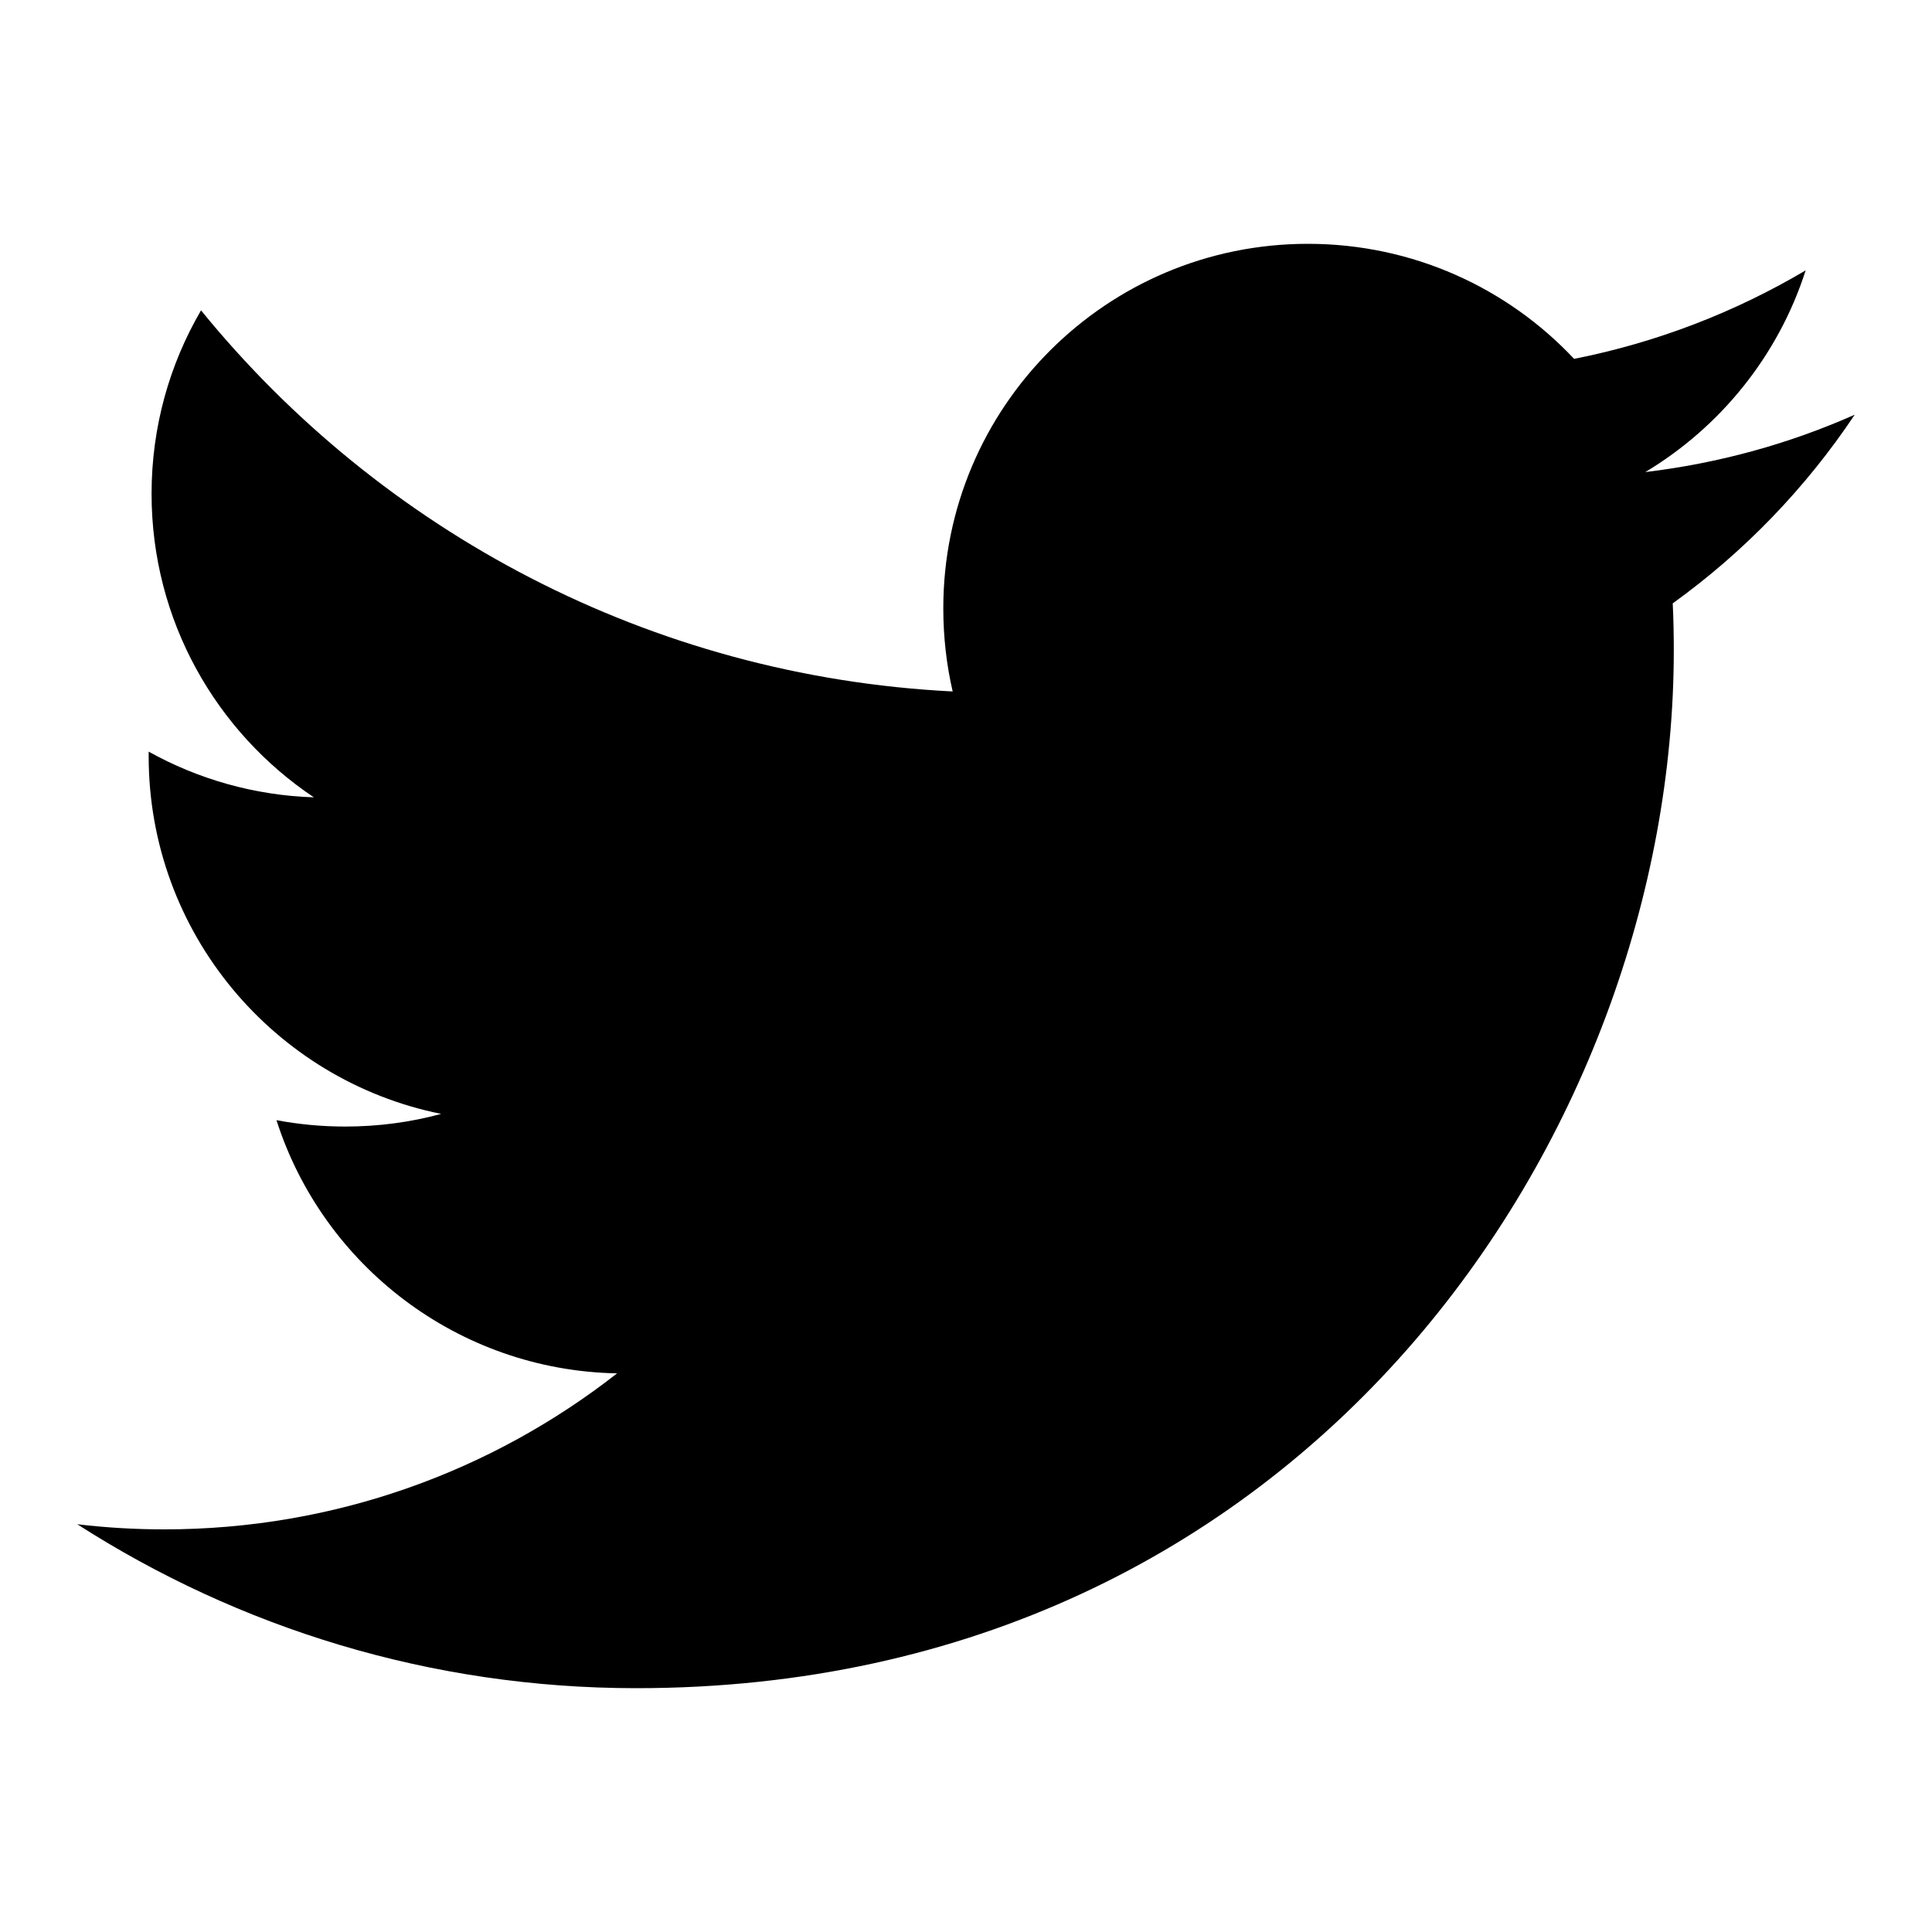
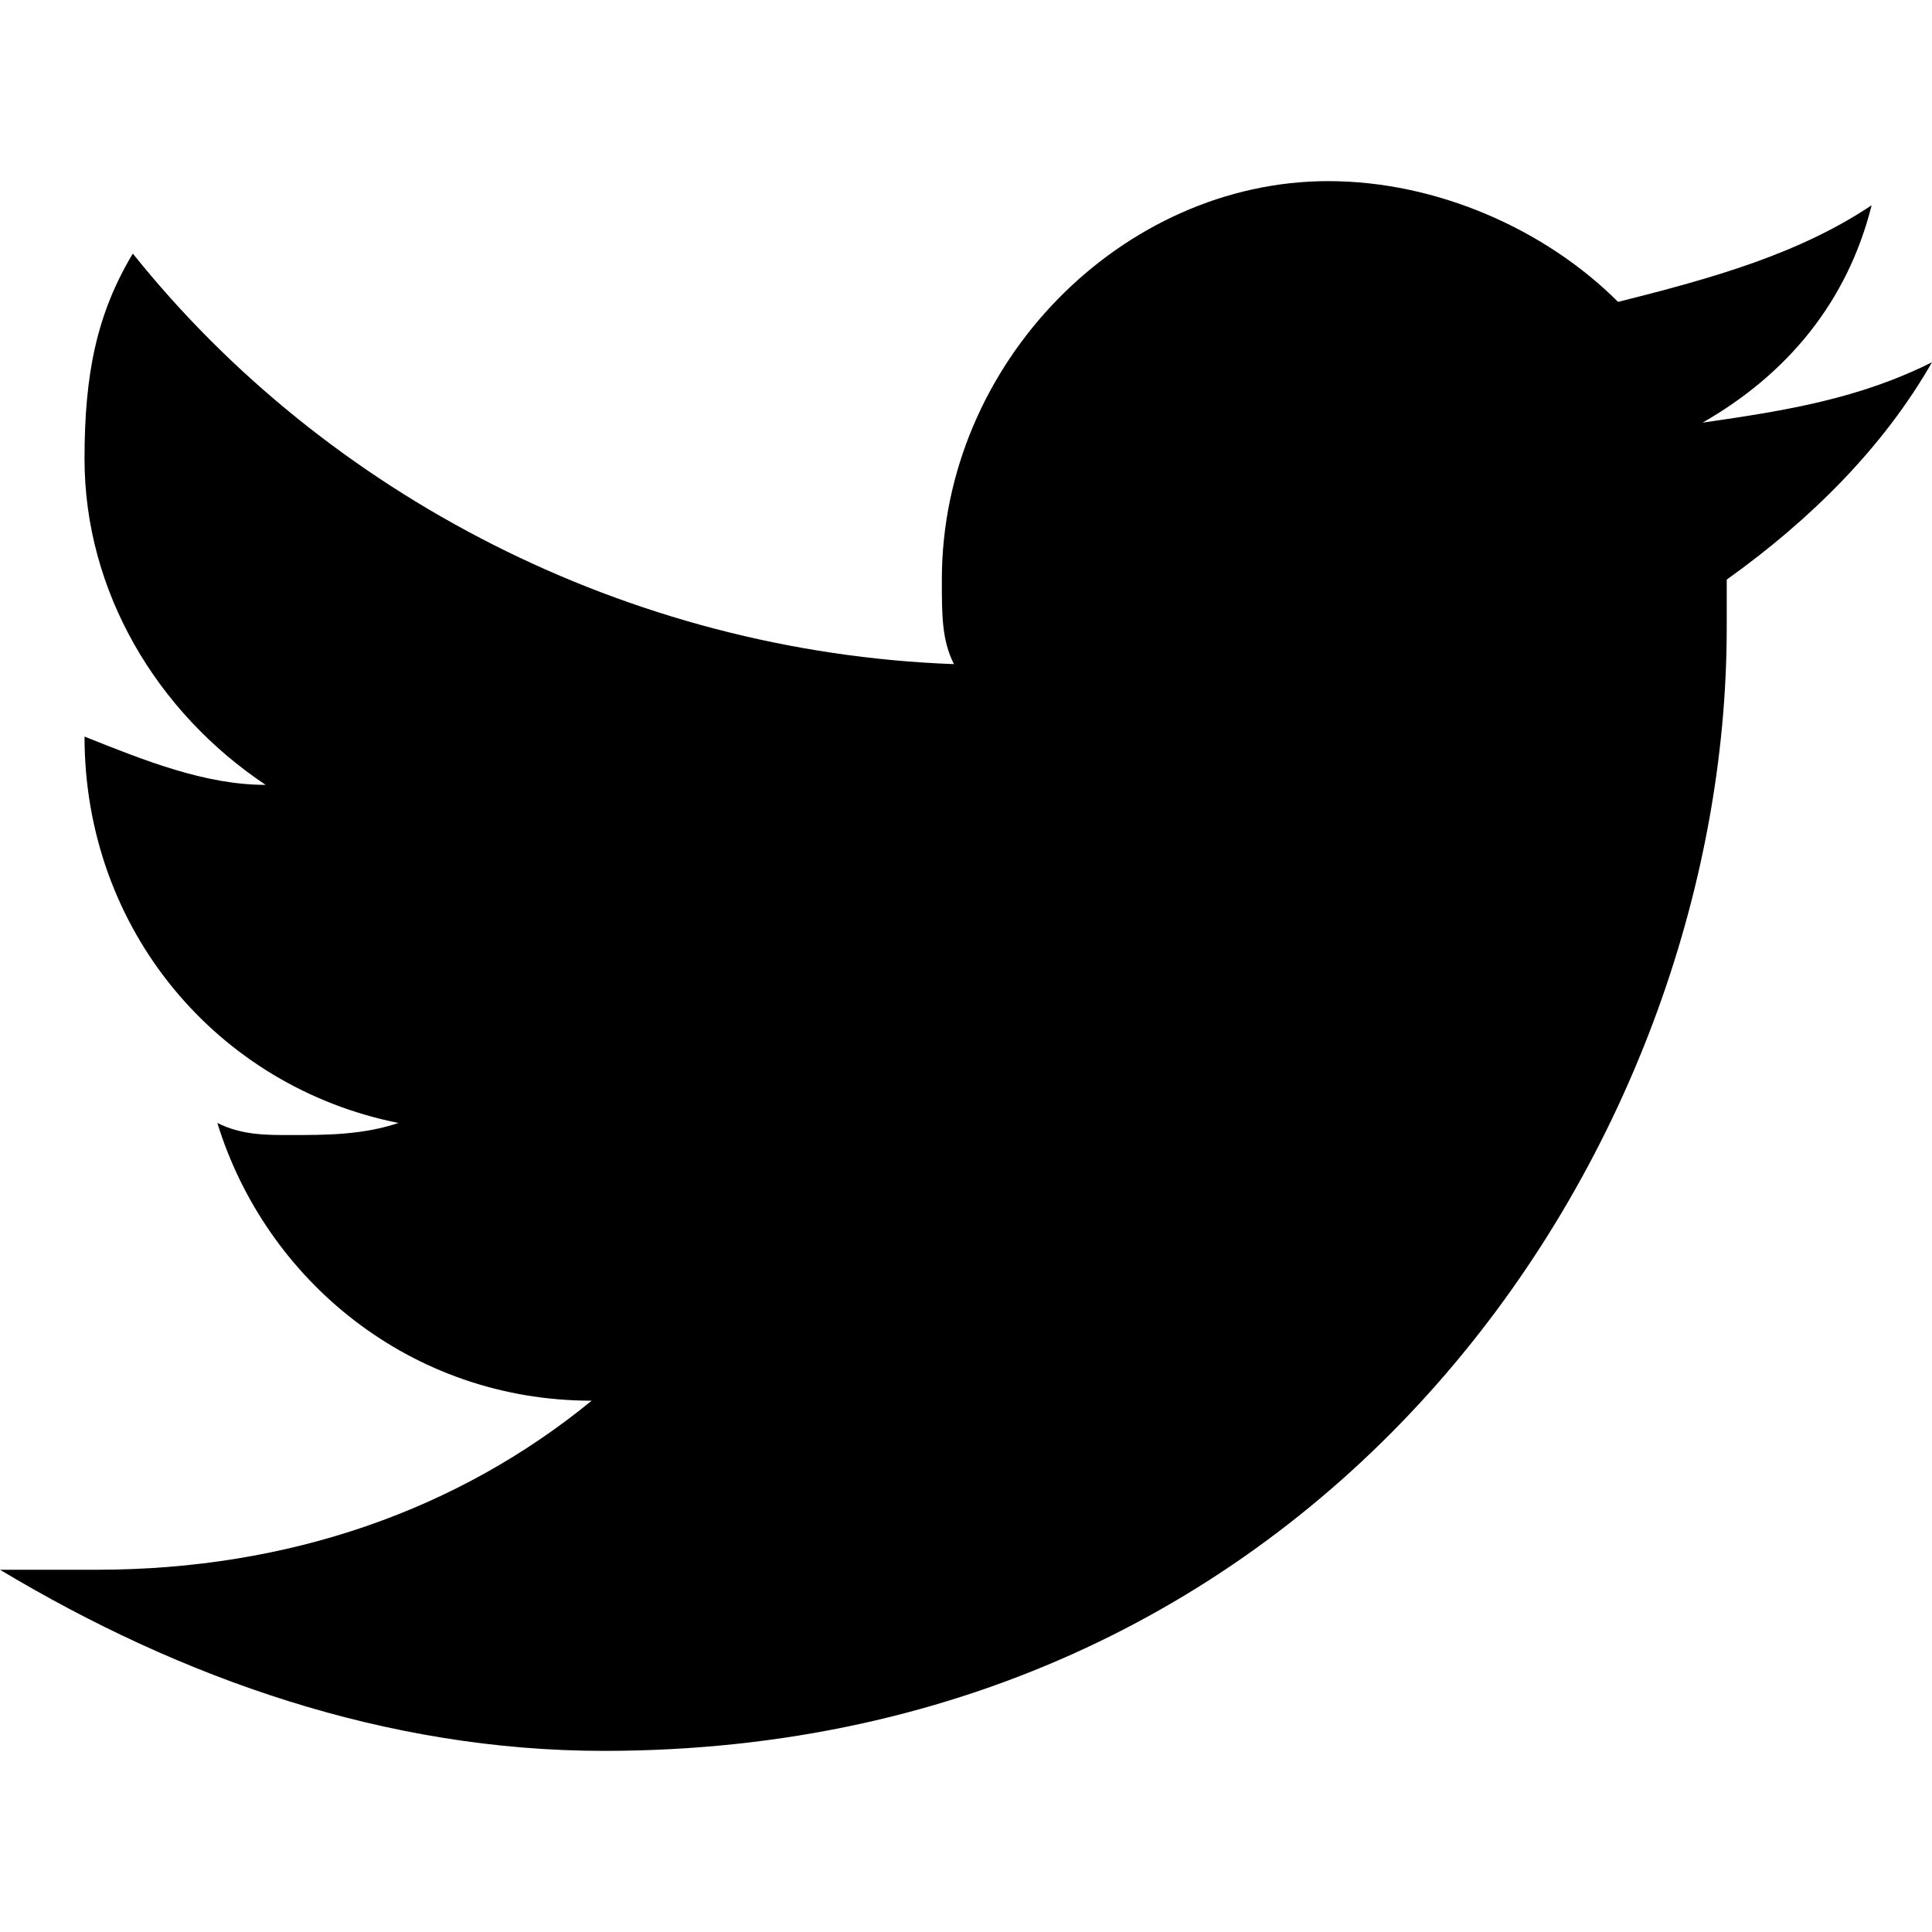
- <svg xmlns="http://www.w3.org/2000/svg" version="1.1" width="20" height="20" viewBox="0 0 20 20">
-   <path d="M17.316 6.246c0.008 0.162 0.011 0.326 0.011 0.488 0 4.99-3.797 10.742-10.74 10.742-2.133 0-4.116-0.625-5.787-1.697 0.296 0.035 0.596 0.053 0.9 0.053 1.77 0 3.397-0.604 4.688-1.615-1.651-0.031-3.046-1.121-3.526-2.621 0.23 0.043 0.467 0.066 0.71 0.066 0.345 0 0.679-0.045 0.995-0.131-1.727-0.348-3.028-1.873-3.028-3.703 0-0.016 0-0.031 0-0.047 0.509 0.283 1.092 0.453 1.71 0.473-1.013-0.678-1.68-1.832-1.68-3.143 0-0.691 0.186-1.34 0.512-1.898 1.861 2.285 4.644 3.787 7.781 3.945-0.064-0.277-0.097-0.564-0.097-0.861 0-2.084 1.689-3.773 3.774-3.773 1.086 0 2.067 0.457 2.756 1.191 0.859-0.17 1.667-0.484 2.397-0.916-0.282 0.881-0.881 1.621-1.66 2.088 0.764-0.092 1.49-0.293 2.168-0.594-0.506 0.758-1.146 1.422-1.884 1.953z" />
+ <svg xmlns="http://www.w3.org/2000/svg" width="16px" height="16px" viewBox="0 0 16 16" version="1.1">
+   <path d="M16,3c-0.6,0.3-1.2,0.4-1.9,0.5c0.7-0.4,1.2-1,1.4-1.8c-0.6,0.4-1.3,0.6-2.1,0.8c-0.6-0.6-1.5-1-2.4-1  C9.3,1.5,7.8,3,7.8,4.8c0,0.3,0,0.5,0.1,0.7C5.2,5.4,2.7,4.1,1.1,2.1c-0.3,0.5-0.4,1-0.4,1.7c0,1.1,0.6,2.1,1.5,2.7  c-0.5,0-1-0.2-1.5-0.4c0,0,0,0,0,0c0,1.6,1.1,2.9,2.6,3.2C3,9.4,2.7,9.4,2.4,9.4c-0.2,0-0.4,0-0.6-0.1c0.4,1.3,1.6,2.3,3.1,2.3  c-1.1,0.9-2.5,1.4-4.1,1.4c-0.3,0-0.5,0-0.8,0c1.5,0.9,3.2,1.5,5,1.5c6,0,9.3-5,9.3-9.3c0-0.1,0-0.3,0-0.4C15,4.3,15.6,3.7,16,3z" />
</svg>
